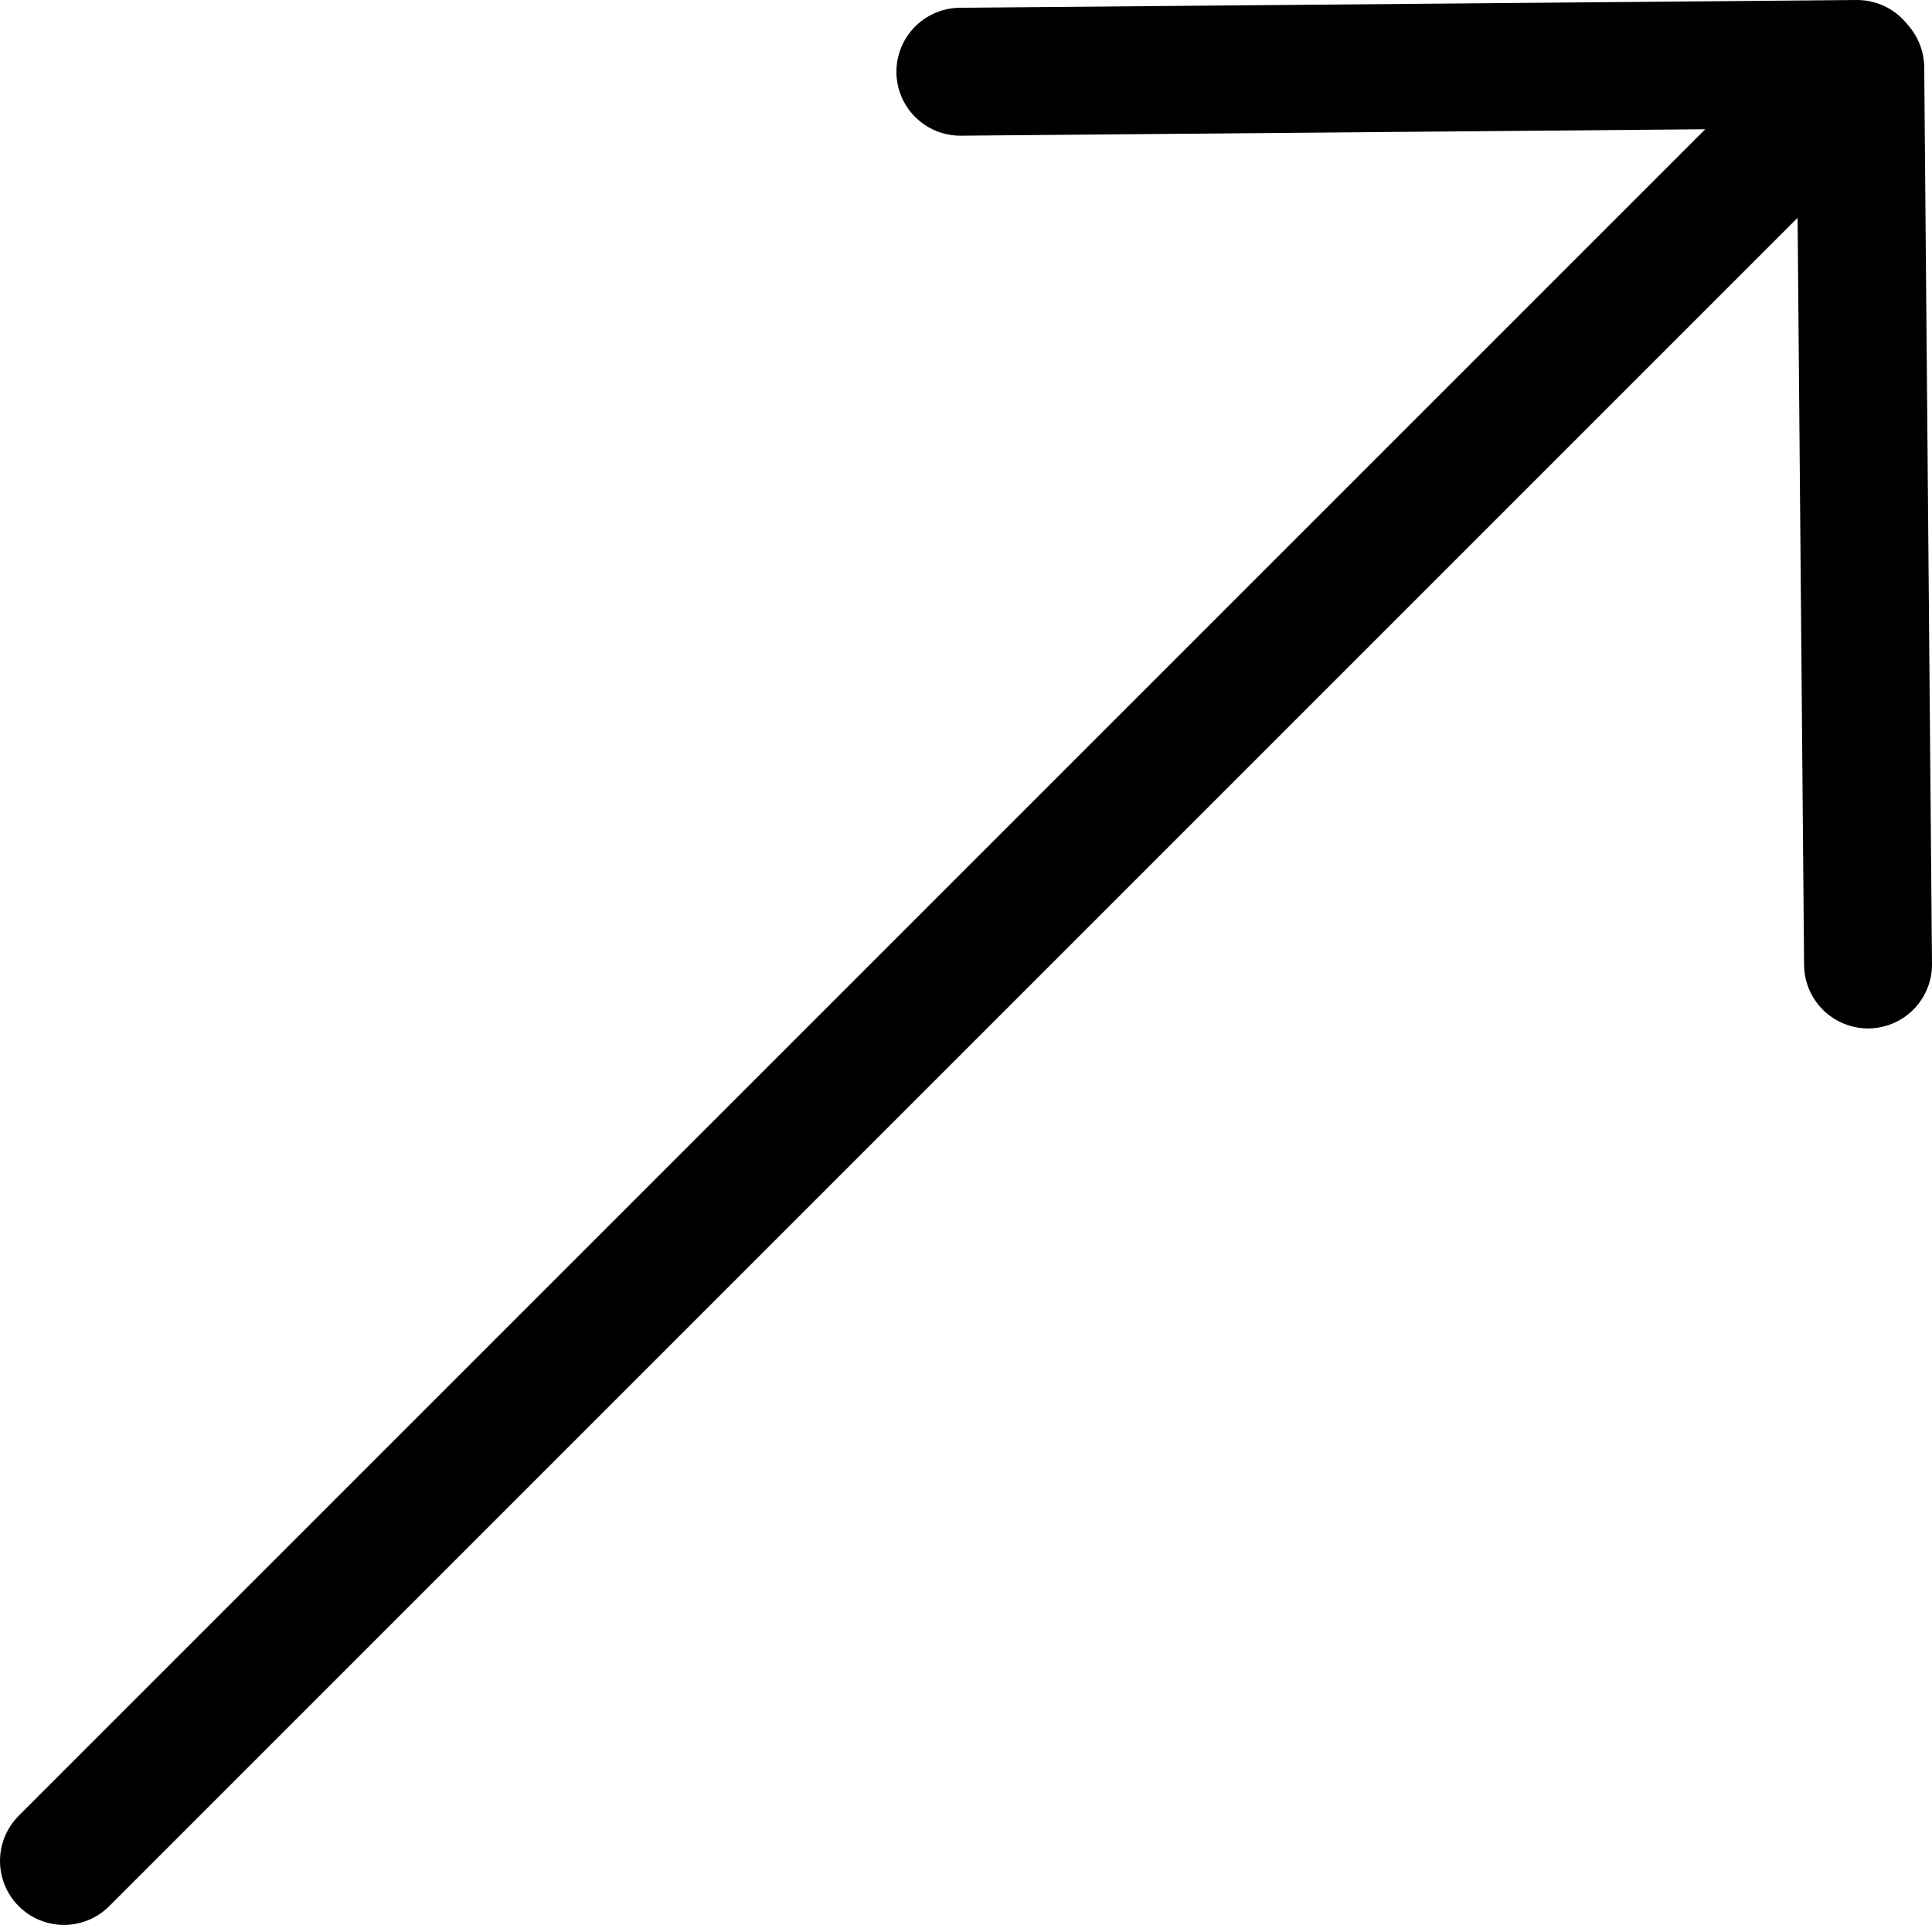
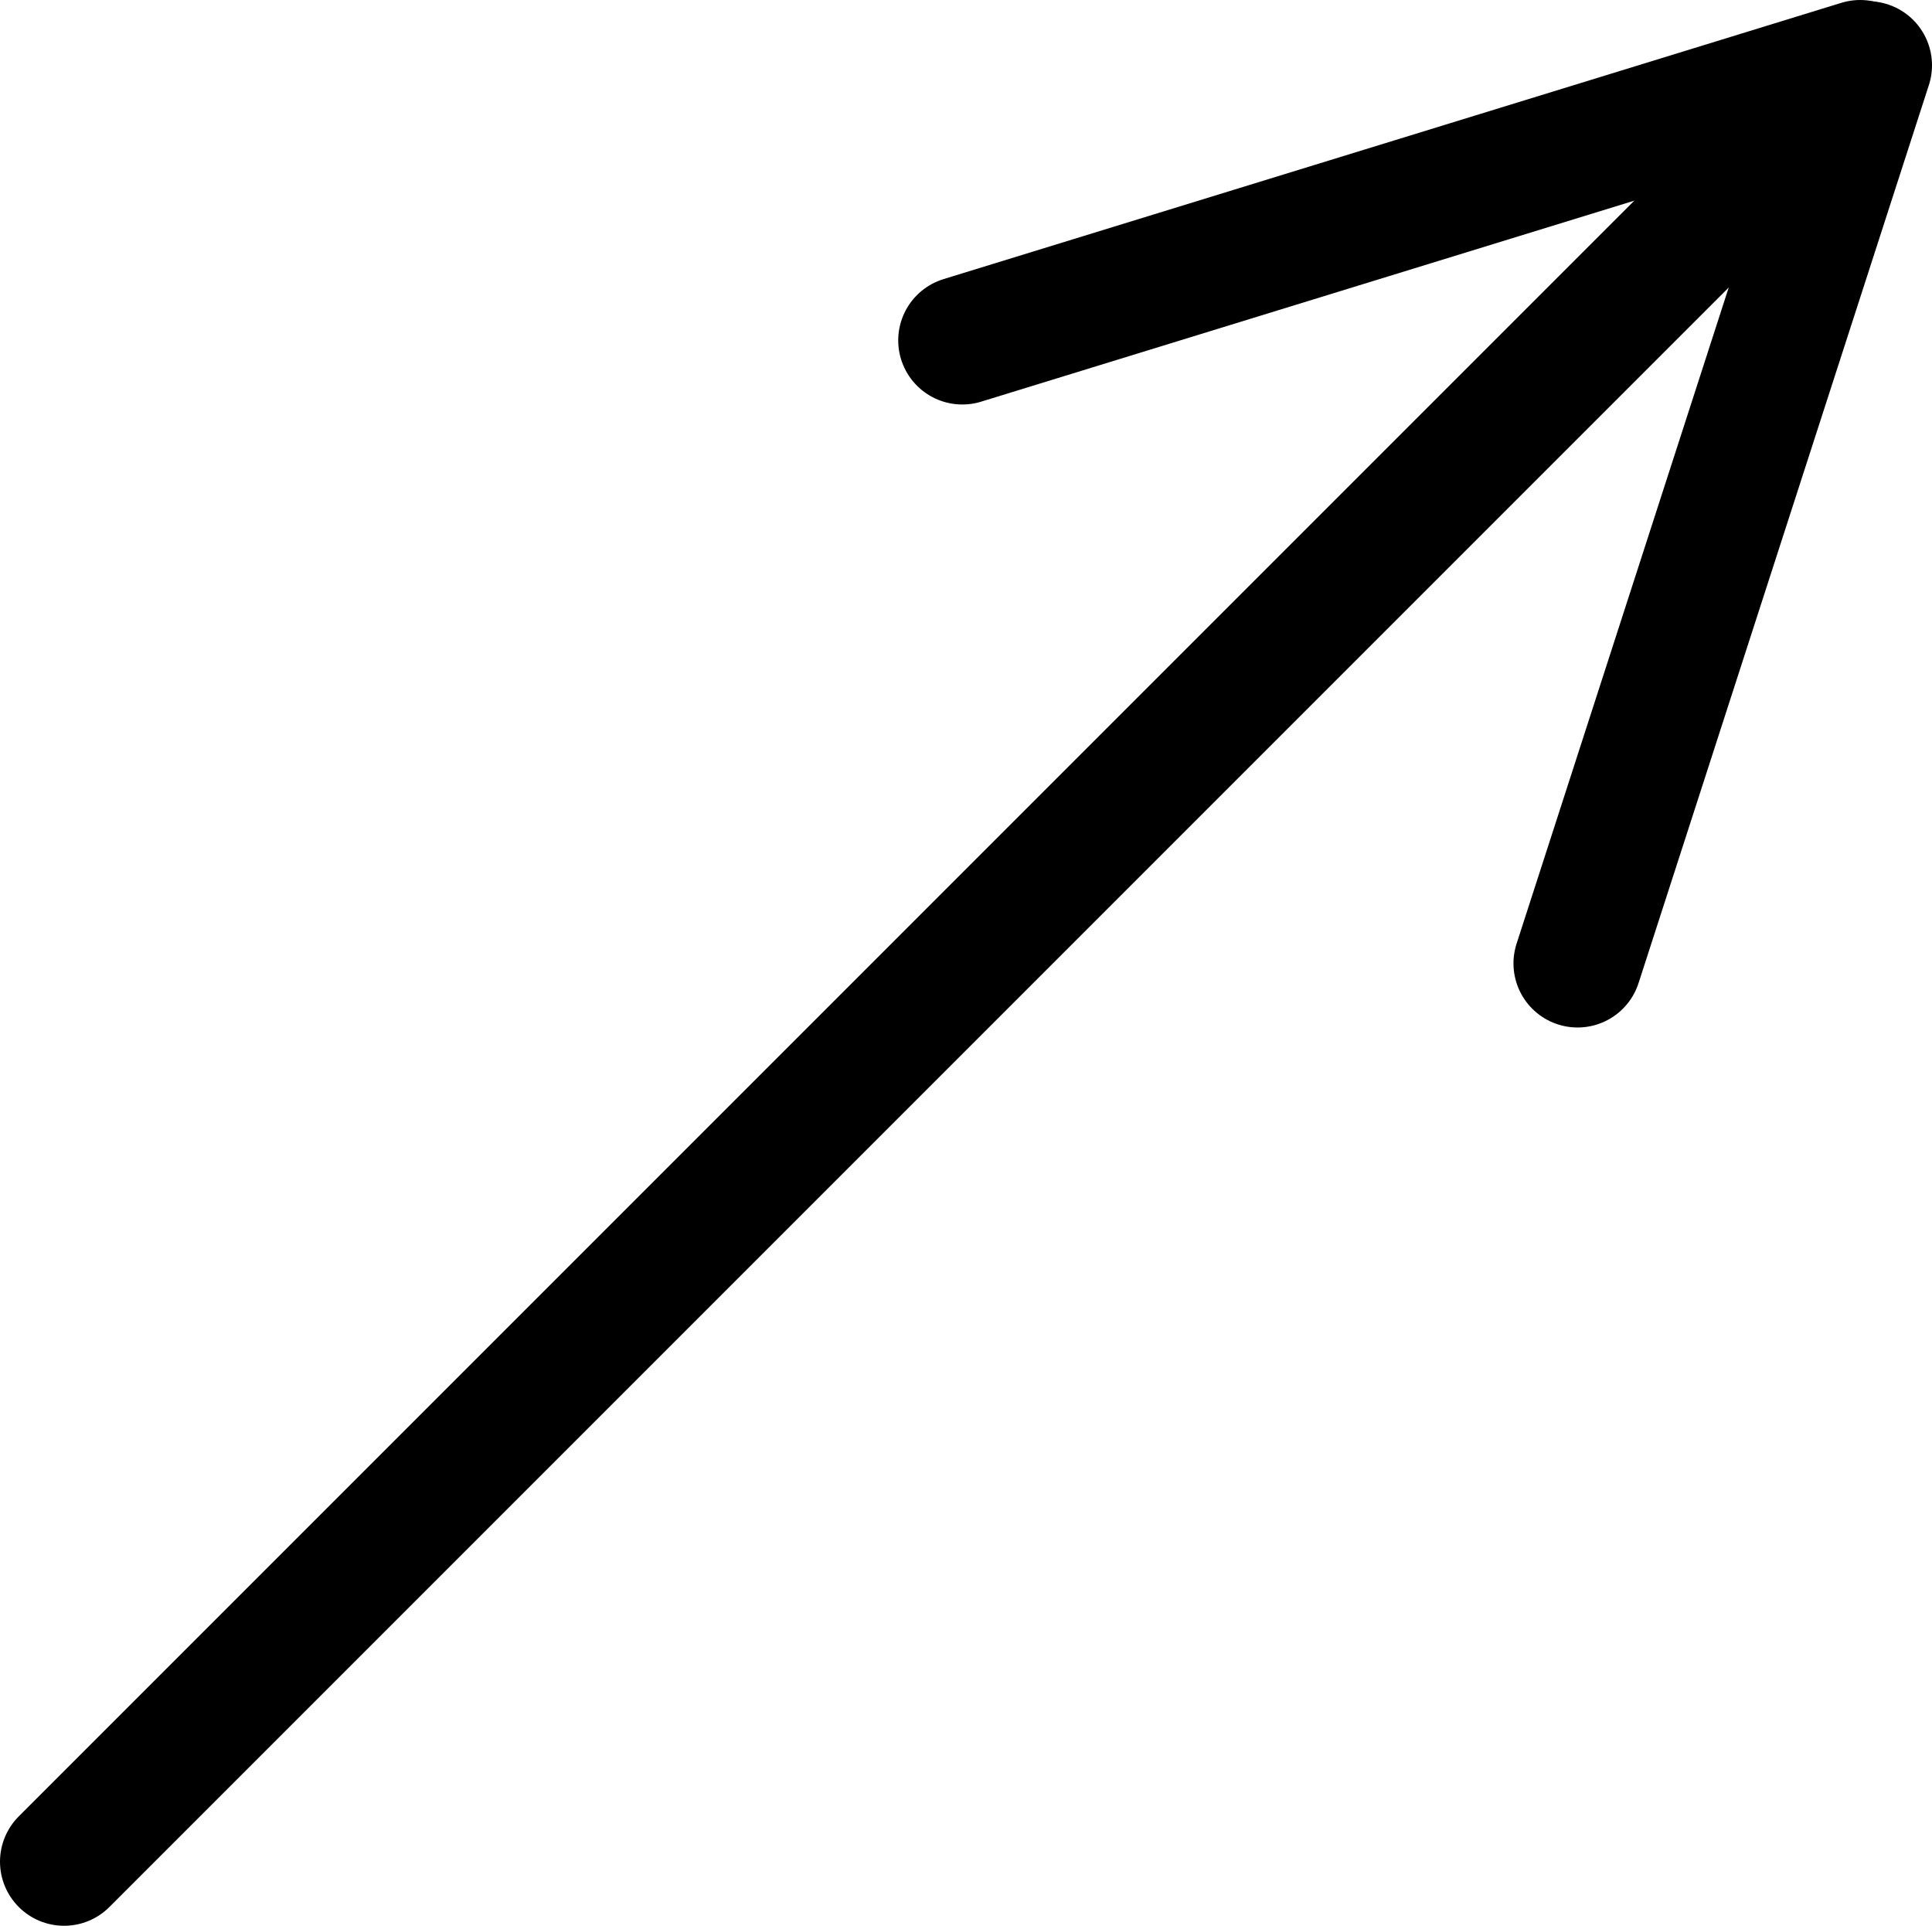
- <svg xmlns="http://www.w3.org/2000/svg" id="Layer_1" data-name="Layer 1" viewBox="0 0 755.16 752.41">
+ <svg xmlns="http://www.w3.org/2000/svg" id="Layer_1" data-name="Layer 1" viewBox="0 0 753.64 751.14">
  <defs>
    <style>.cls-1{fill:none;stroke:#000;stroke-linecap:round;stroke-miterlimit:10;stroke-width:50px;}</style>
  </defs>
-   <line class="cls-1" x1="25" y1="727.41" x2="725.75" y2="26.66" />
-   <line class="cls-1" x1="725.87" y1="25" x2="375.38" y2="28.04" />
-   <line class="cls-1" x1="730.16" y1="376.99" x2="727.12" y2="26.49" />
+   <line class="cls-1" x1="25" y1="726.14" x2="725.75" y2="25.39" />
+   <line class="cls-1" x1="725.62" y1="25" x2="375.38" y2="132.77" />
+   <line class="cls-1" x1="615.38" y1="375.77" x2="728.64" y2="25.47" />
</svg>
